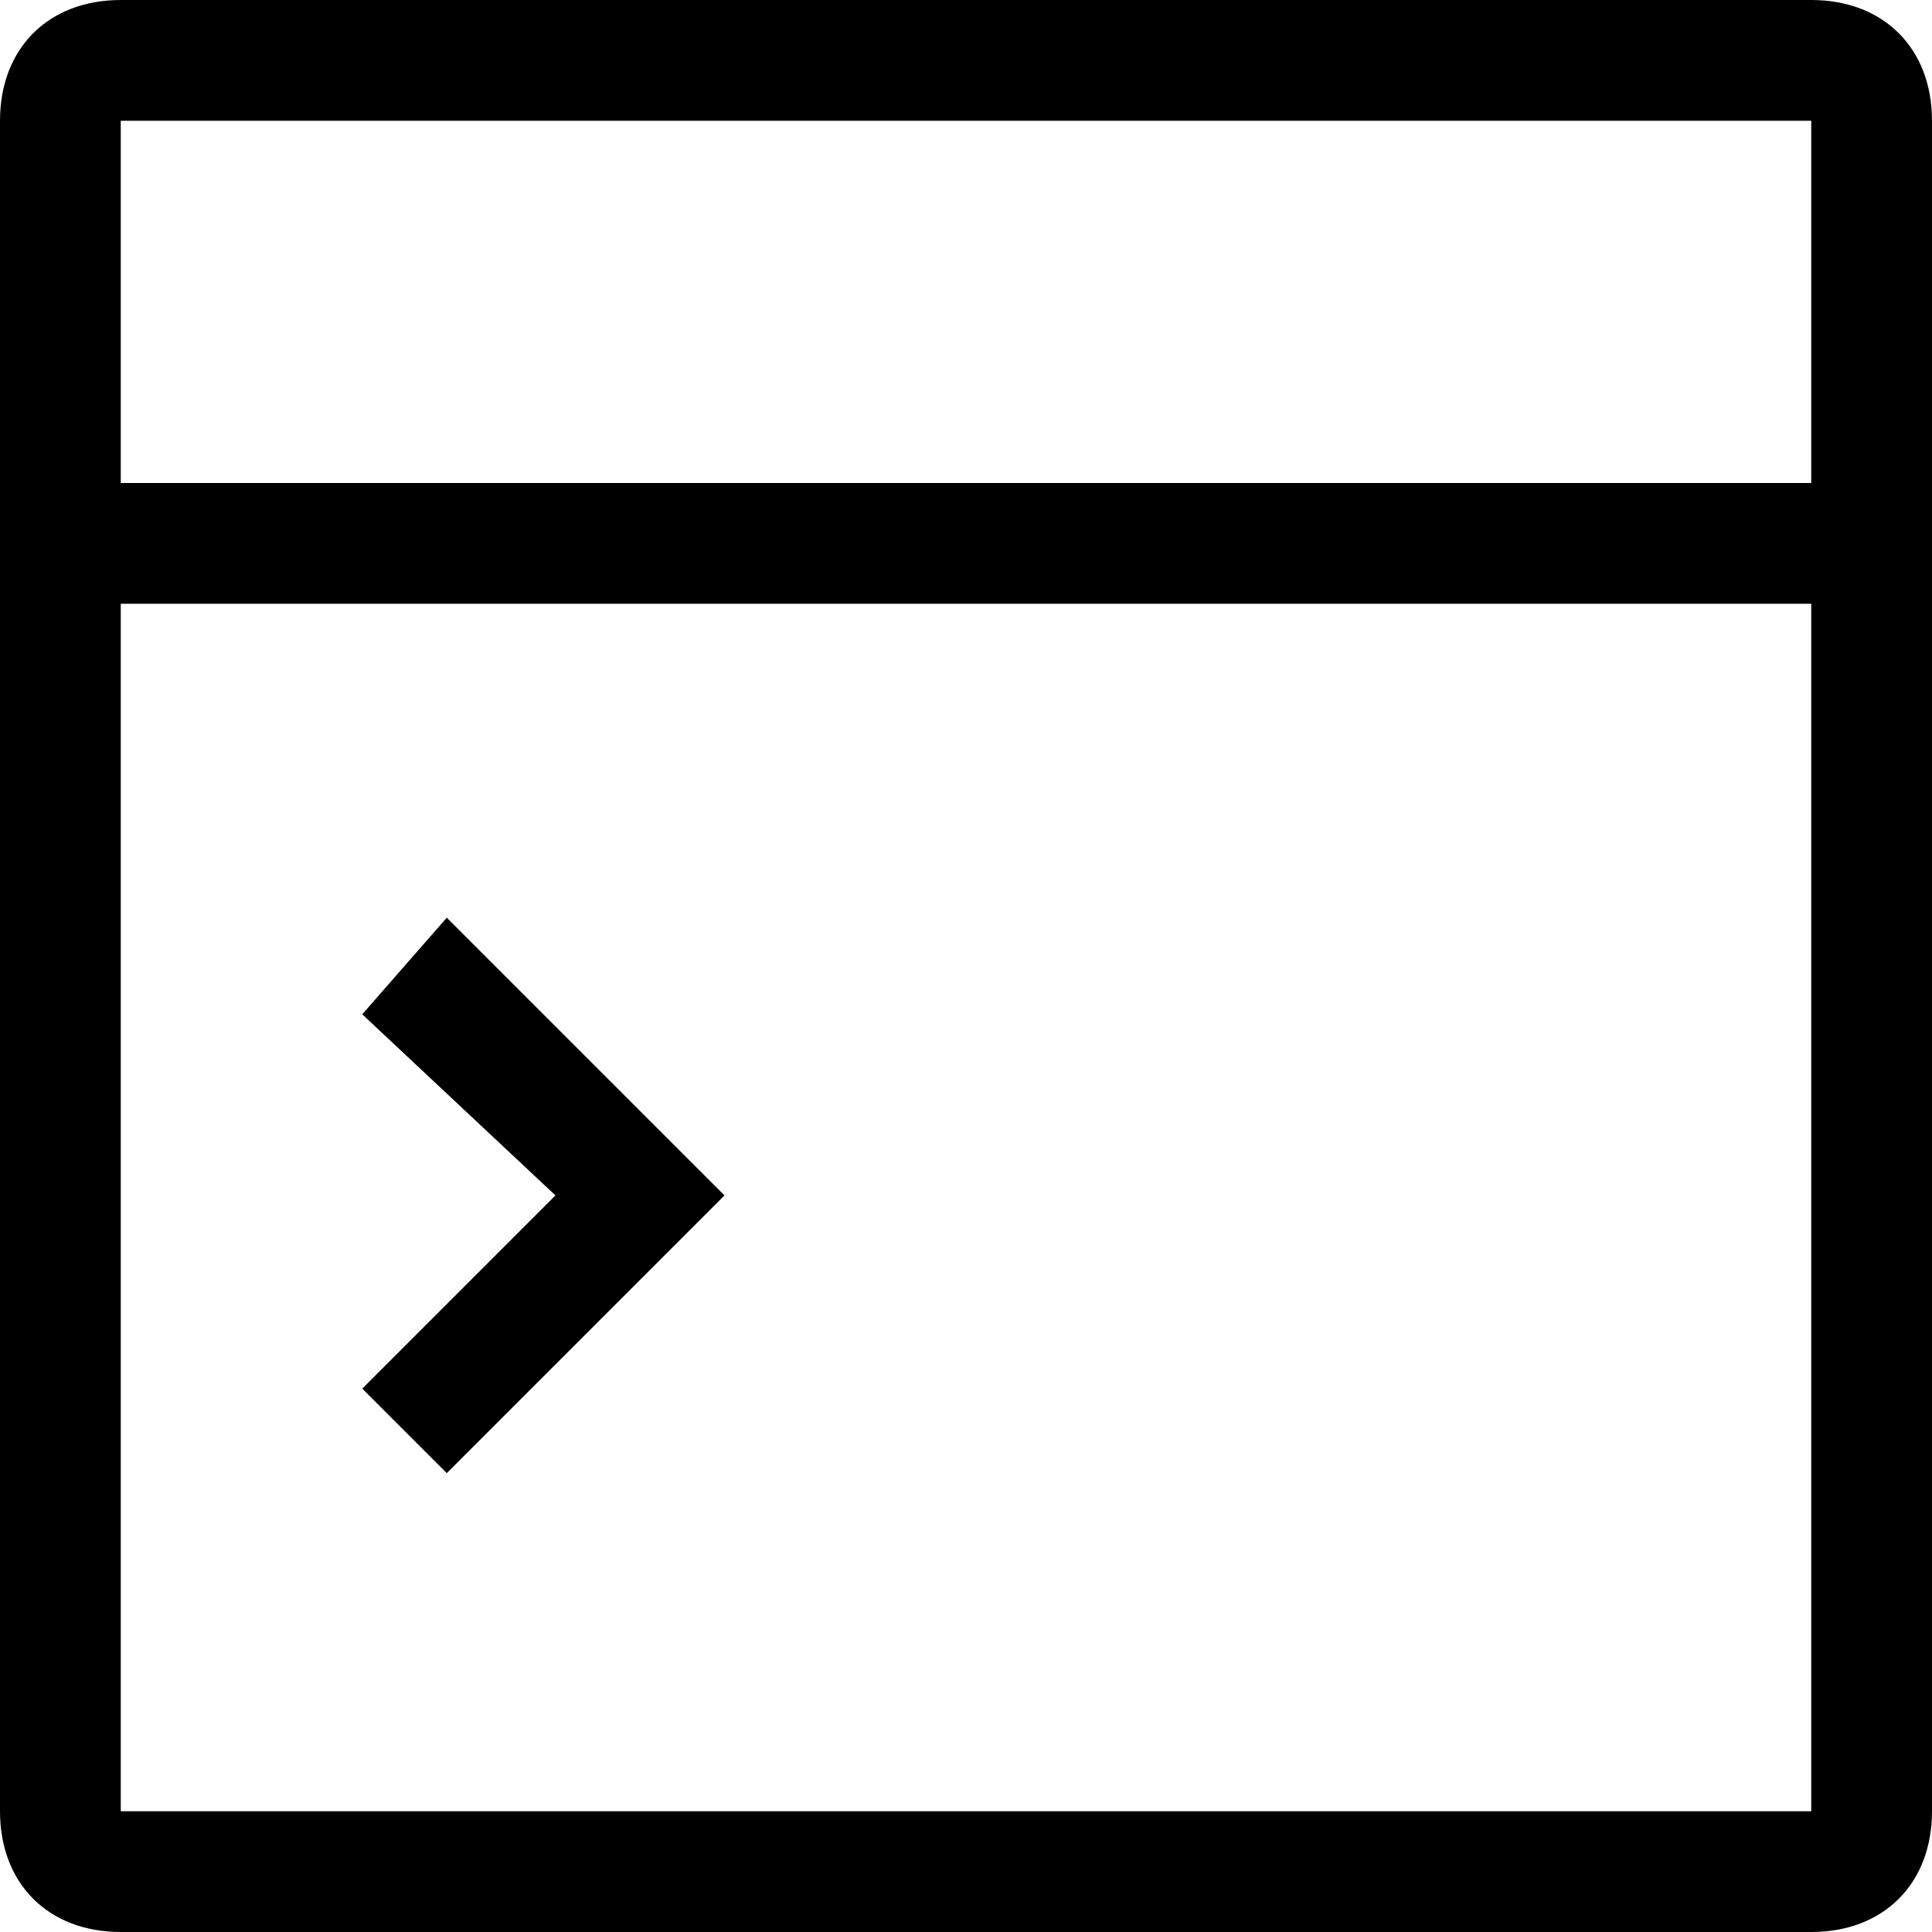
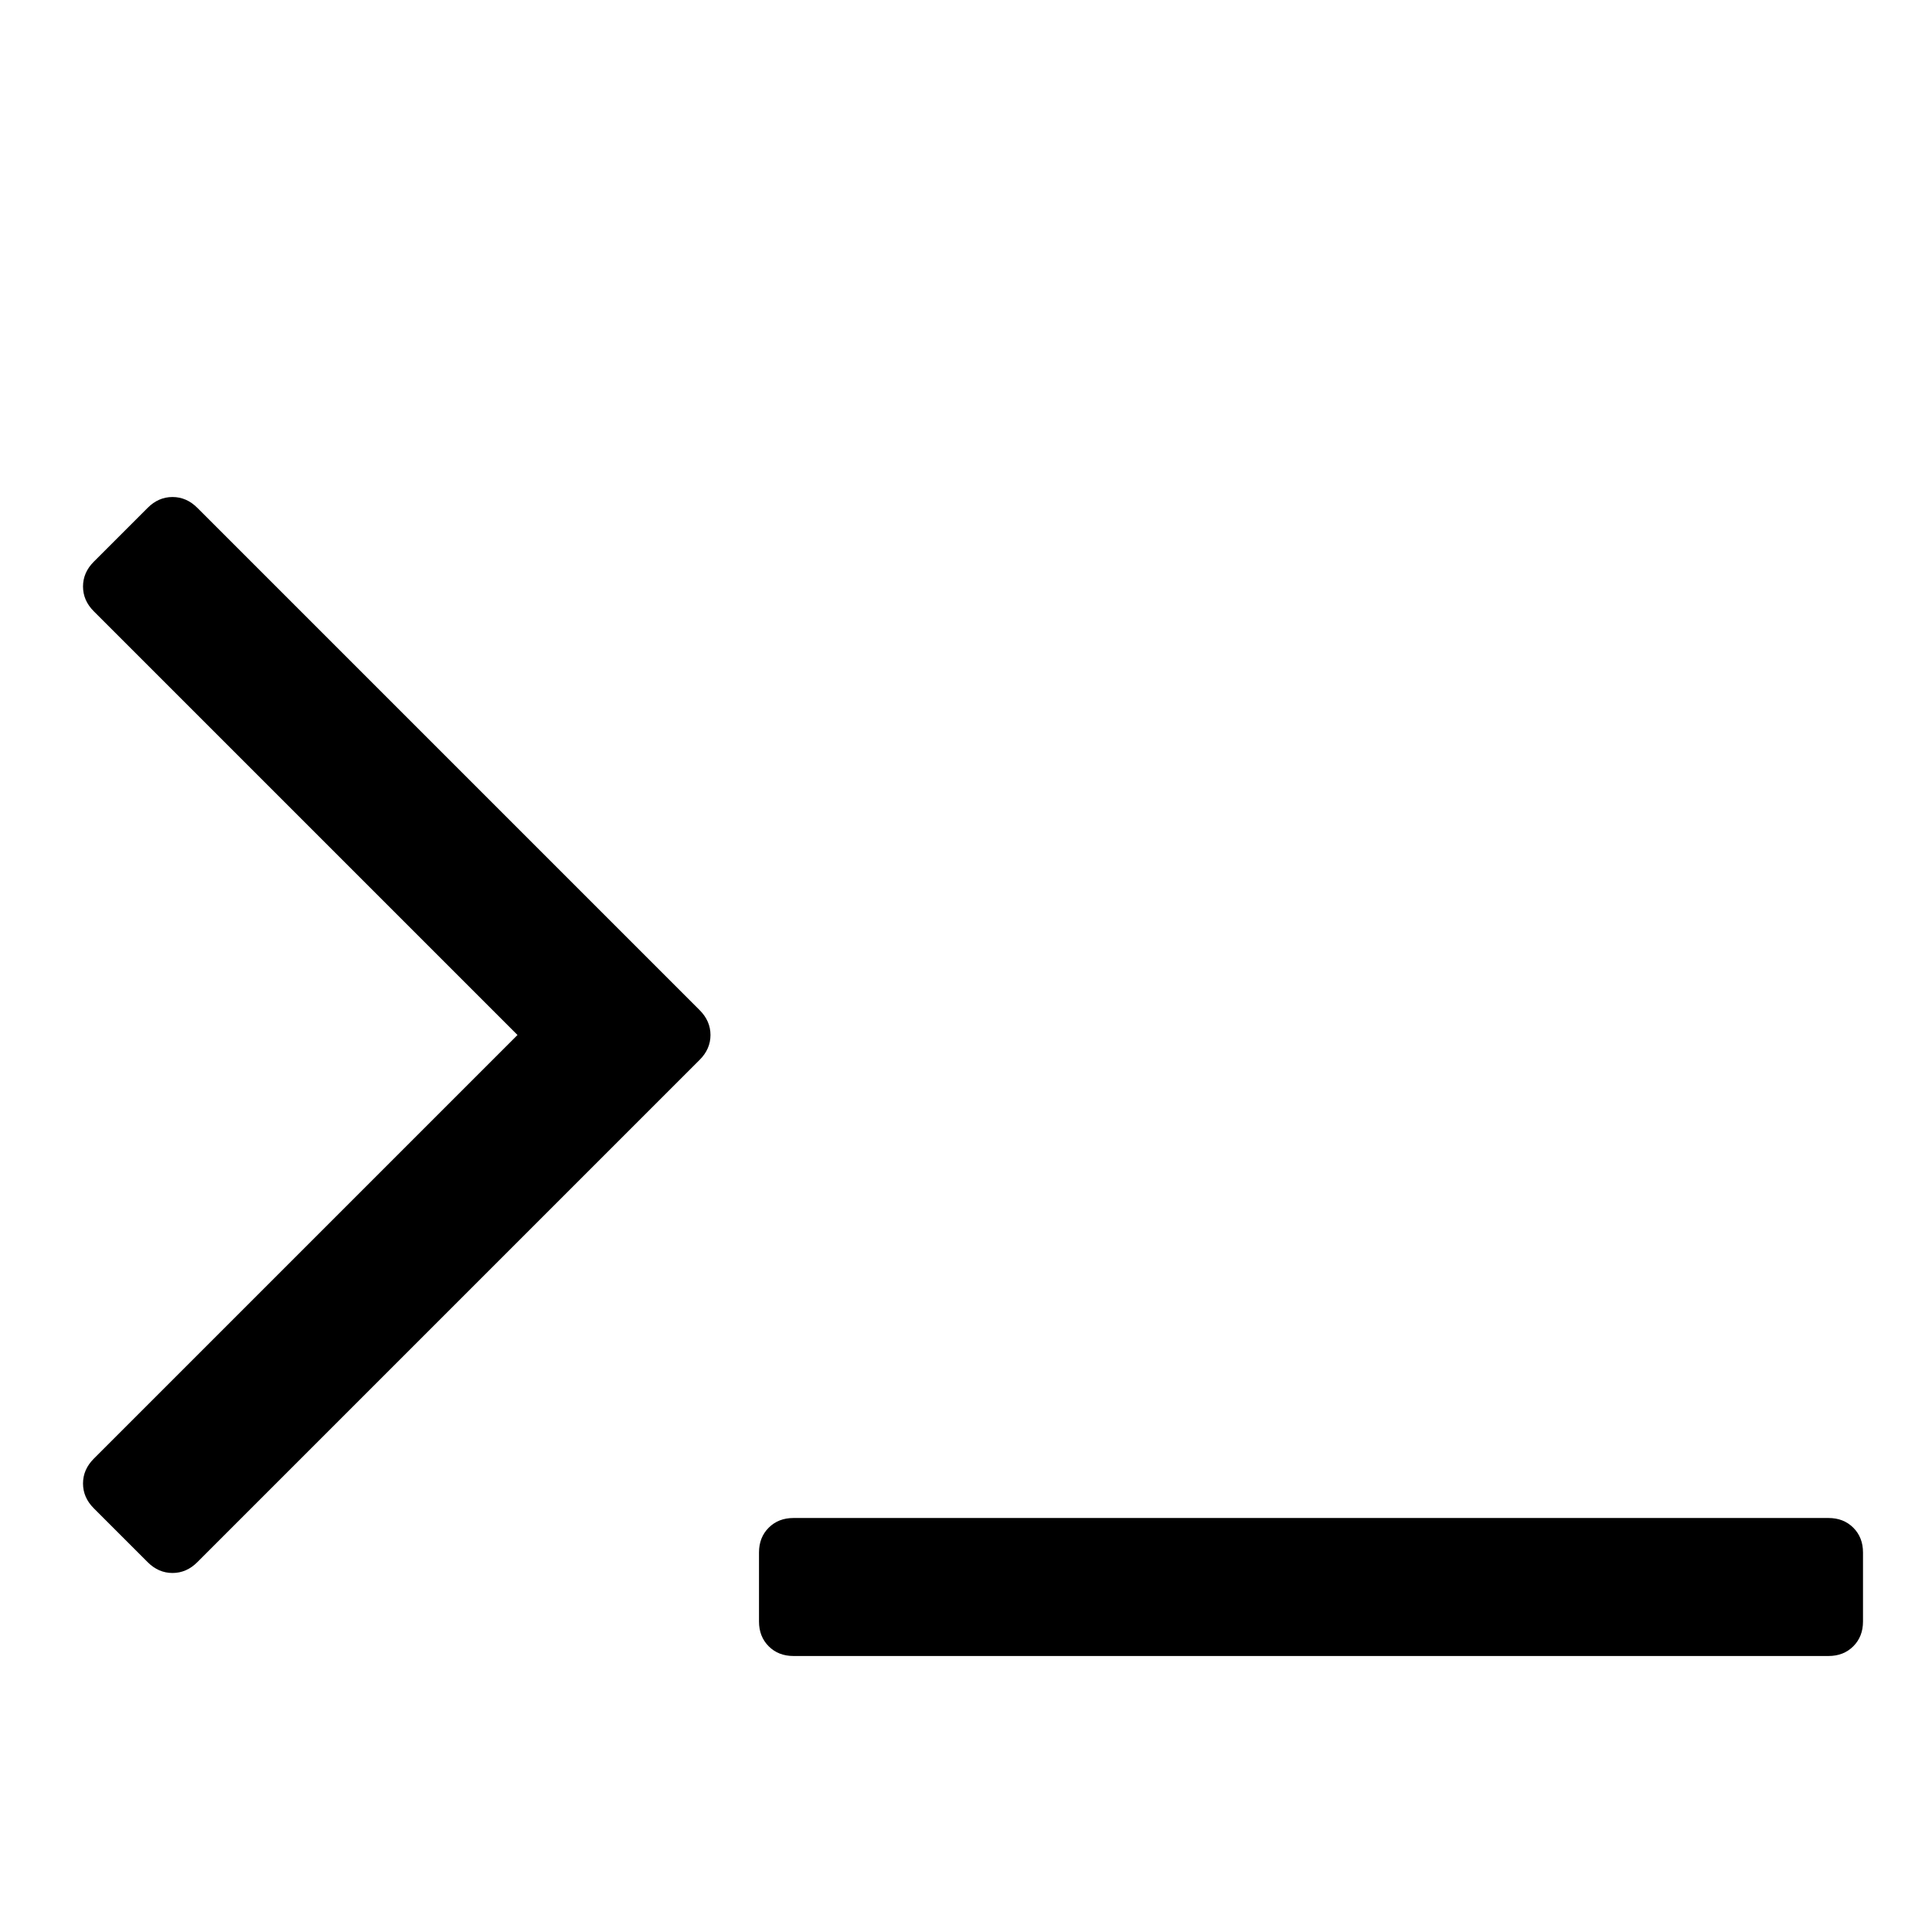
- <svg width="16" height="16" fill-rule="evenodd">
-   <path d="M16 4.5V15c0 .6-.4 1-1 1H1c-.6 0-1-.4-1-1V1c0-.6.4-1 1-1h14c.6 0 1 .4 1 1v3.5zM15 4V1H1v3h14zm0 1H1v10h14V5z" />
-   <path d="M3 8.4l.7-.8L6 9.9l-2.3 2.3-.7-.7 1.6-1.6z" />
+ <svg xmlns="http://www.w3.org/2000/svg" width="1792" height="1792" viewBox="0 0 1792 1792">
+   <path d="M649 983l-466 466q-10 10-23 10t-23-10l-50-50q-10-10-10-23t10-23l393-393-393-393q-10-10-10-23t10-23l50-50q10-10 23-10t23 10l466 466q10 10 10 23t-10 23zm1079 457v64q0 14-9 23t-23 9h-960q-14 0-23-9t-9-23v-64q0-14 9-23t23-9h960q14 0 23 9t9 23z" />
</svg>
